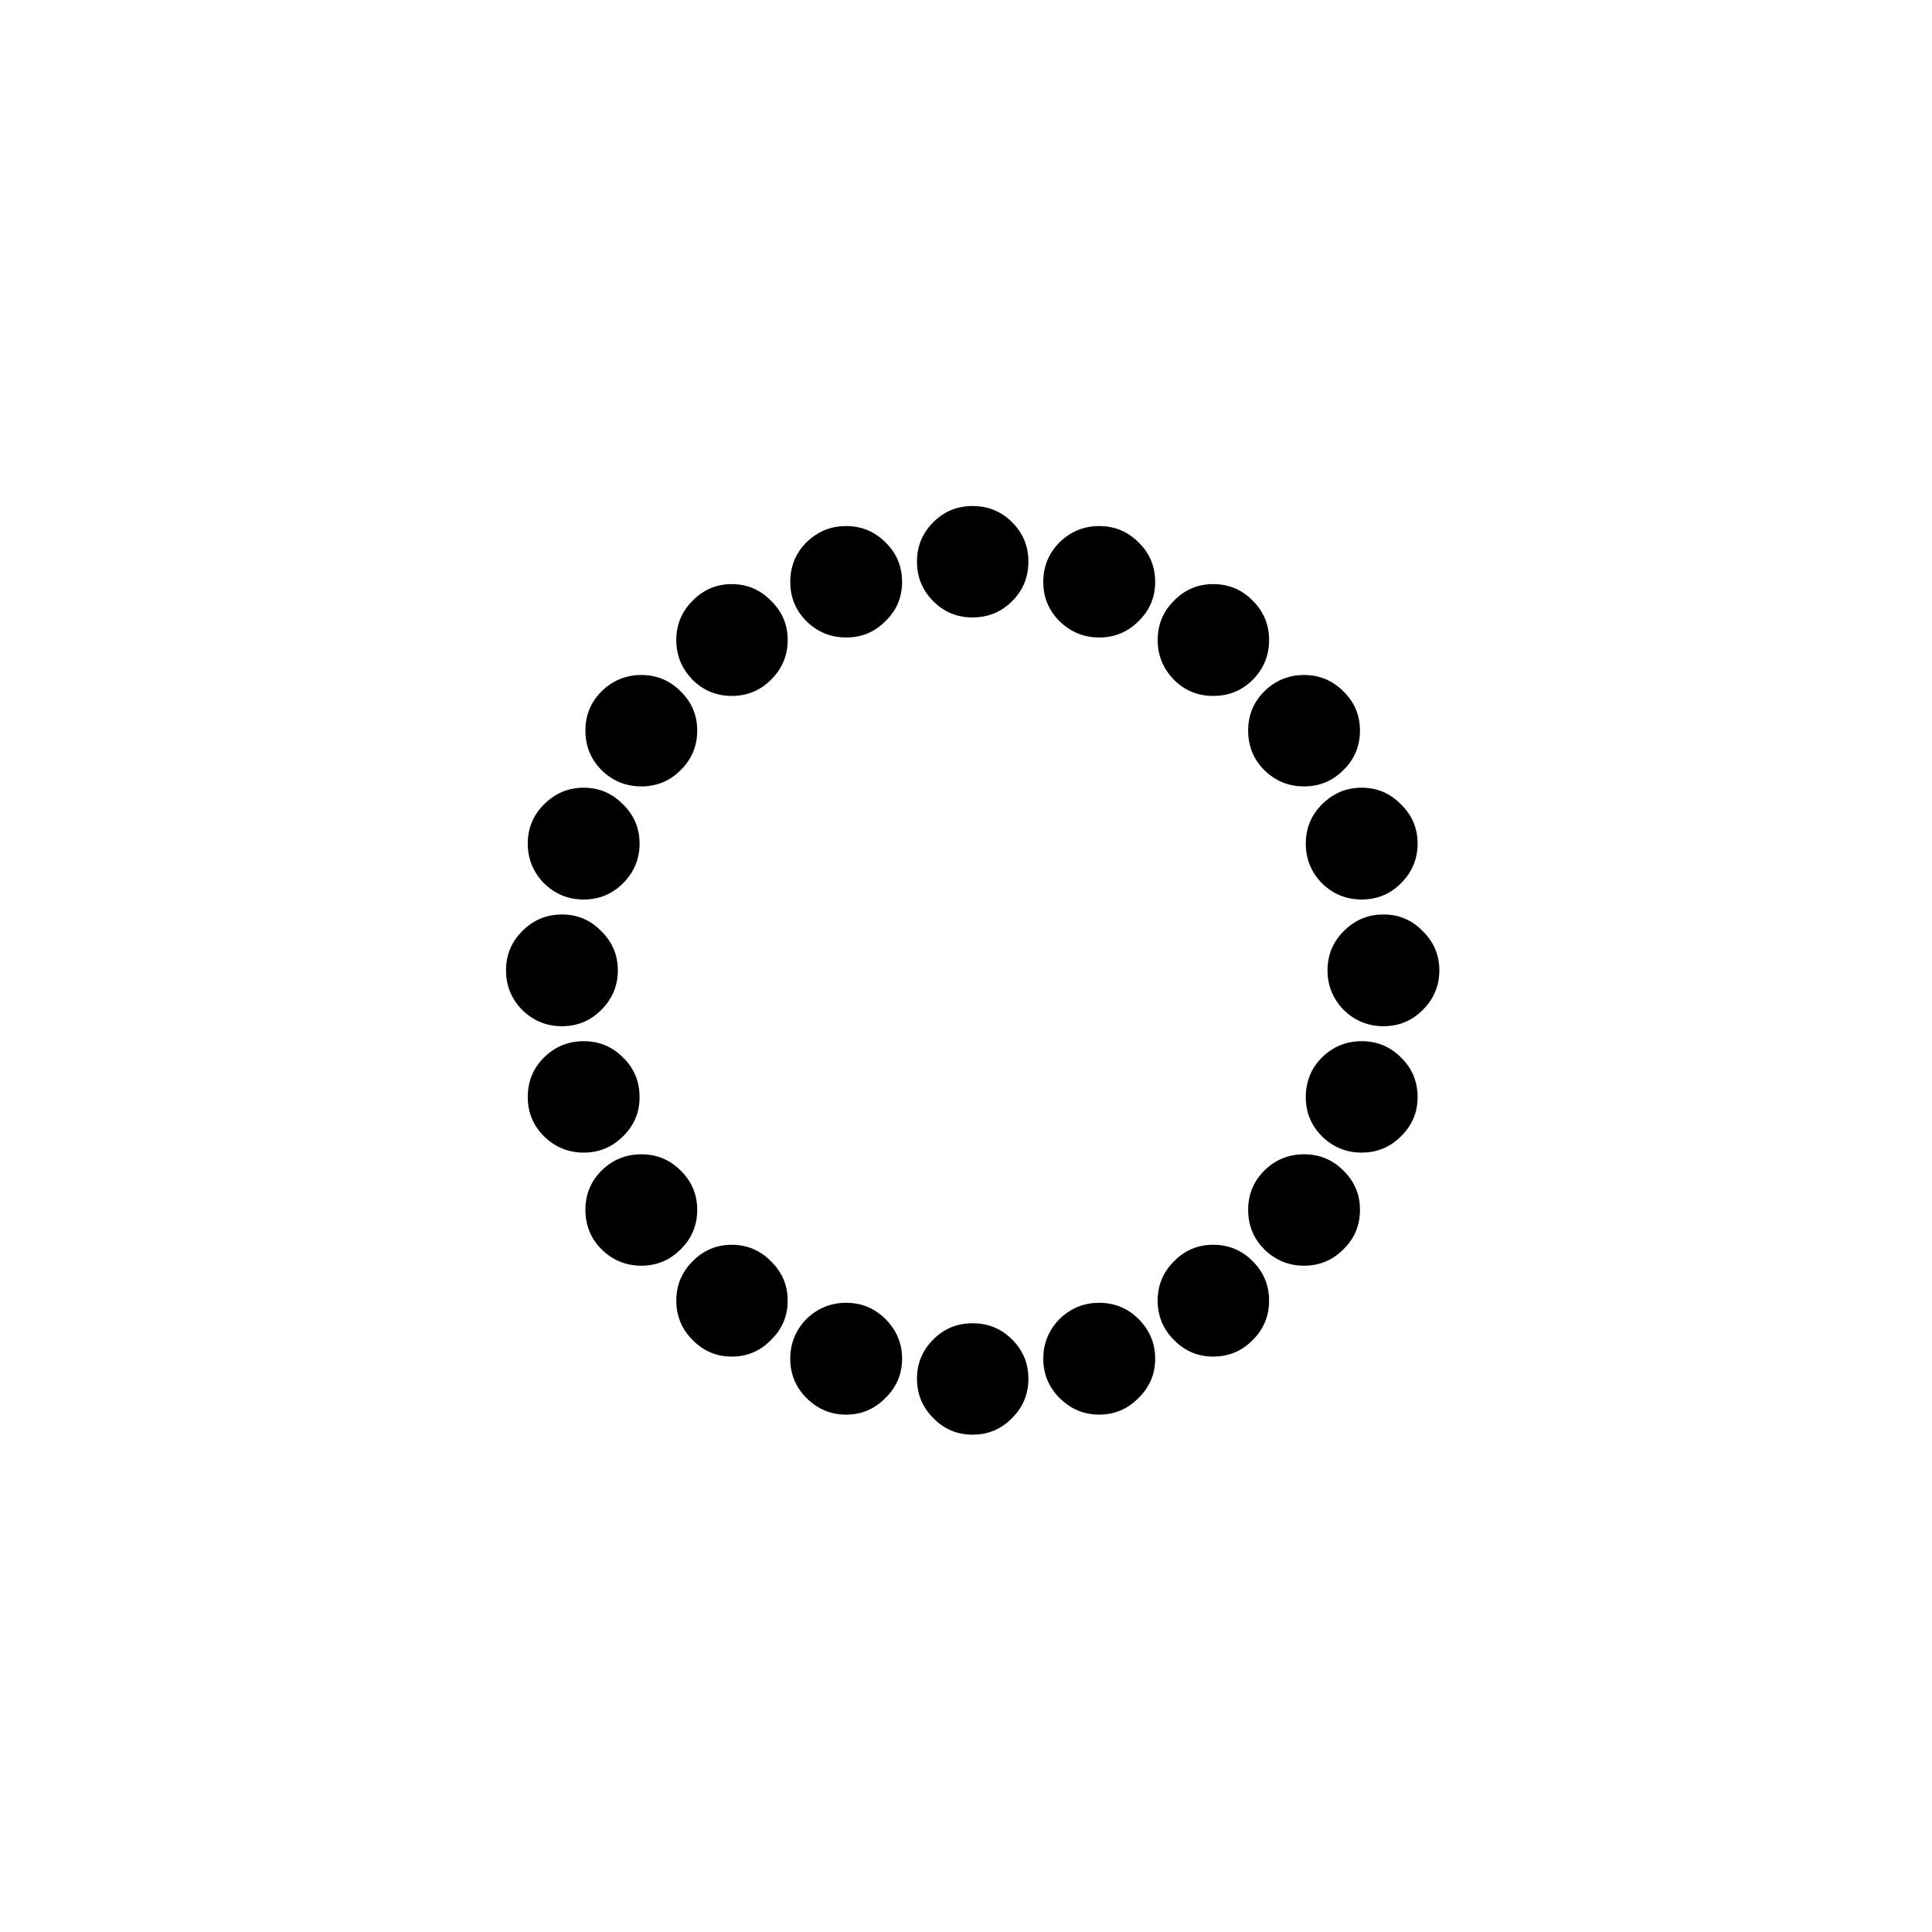
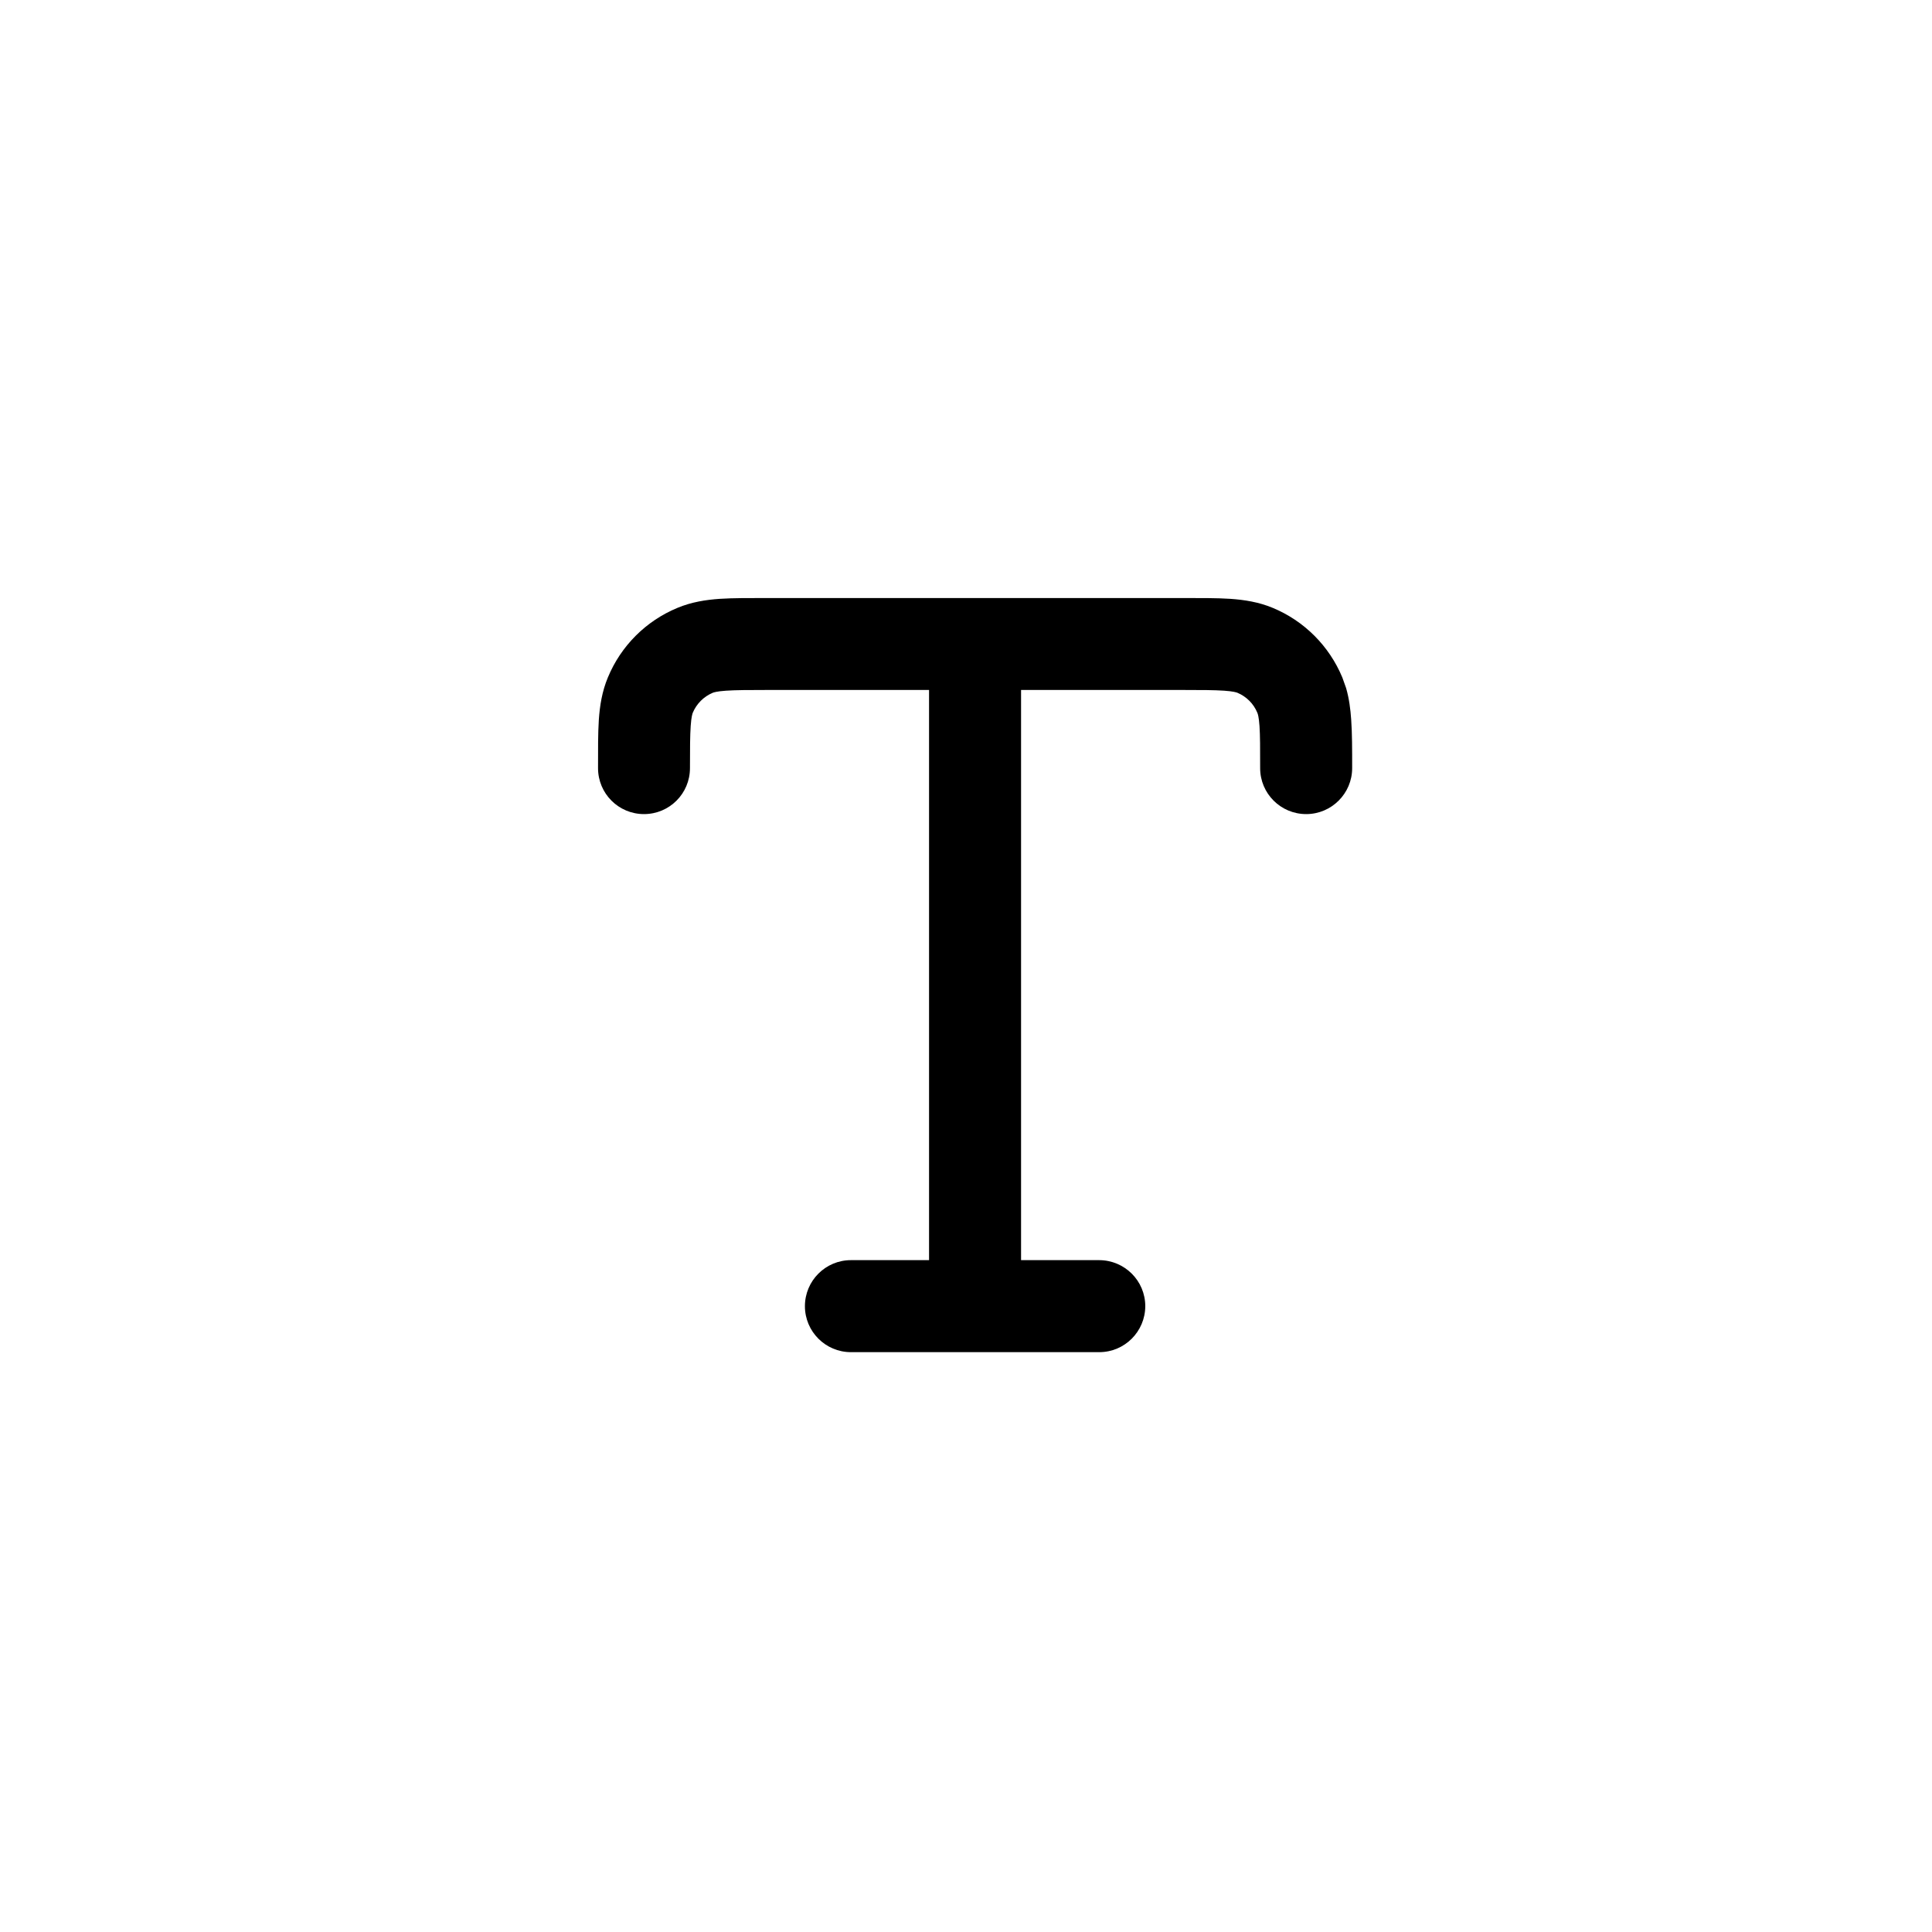
<svg xmlns="http://www.w3.org/2000/svg" viewBox="0 0 24 24" fill="none">
-   <path d="M12.081 7.67C11.89 7.67 11.727 7.603 11.593 7.468C11.459 7.334 11.391 7.17 11.391 6.975C11.391 6.784 11.459 6.622 11.593 6.488C11.727 6.353 11.89 6.286 12.081 6.286C12.275 6.286 12.439 6.353 12.573 6.488C12.708 6.622 12.775 6.784 12.775 6.975C12.775 7.17 12.708 7.334 12.573 7.468C12.439 7.603 12.275 7.67 12.081 7.67ZM13.655 7.919C13.464 7.919 13.3 7.852 13.162 7.717C13.028 7.583 12.96 7.421 12.96 7.23C12.96 7.035 13.028 6.871 13.162 6.737C13.3 6.602 13.464 6.535 13.655 6.535C13.846 6.535 14.008 6.602 14.143 6.737C14.281 6.871 14.35 7.035 14.35 7.23C14.35 7.421 14.281 7.583 14.143 7.717C14.008 7.852 13.846 7.919 13.655 7.919ZM15.07 8.645C14.88 8.645 14.717 8.578 14.583 8.444C14.448 8.306 14.381 8.142 14.381 7.951C14.381 7.76 14.448 7.597 14.583 7.463C14.717 7.325 14.88 7.256 15.07 7.256C15.265 7.256 15.429 7.325 15.563 7.463C15.698 7.597 15.765 7.76 15.765 7.951C15.765 8.142 15.698 8.306 15.563 8.444C15.429 8.578 15.265 8.645 15.07 8.645ZM16.2 9.769C16.009 9.769 15.844 9.702 15.707 9.568C15.572 9.433 15.505 9.269 15.505 9.075C15.505 8.884 15.572 8.721 15.707 8.587C15.844 8.453 16.009 8.385 16.2 8.385C16.39 8.385 16.553 8.453 16.687 8.587C16.825 8.721 16.894 8.884 16.894 9.075C16.894 9.269 16.825 9.433 16.687 9.568C16.553 9.702 16.39 9.769 16.2 9.769ZM16.915 11.174C16.724 11.174 16.56 11.107 16.422 10.973C16.288 10.835 16.221 10.67 16.221 10.479C16.221 10.289 16.288 10.126 16.422 9.992C16.56 9.854 16.724 9.785 16.915 9.785C17.106 9.785 17.269 9.854 17.403 9.992C17.541 10.126 17.61 10.289 17.61 10.479C17.61 10.67 17.541 10.835 17.403 10.973C17.269 11.107 17.106 11.174 16.915 11.174ZM17.186 12.748C16.995 12.748 16.831 12.681 16.693 12.547C16.558 12.409 16.491 12.245 16.491 12.054C16.491 11.863 16.558 11.701 16.693 11.566C16.831 11.428 16.995 11.36 17.186 11.36C17.377 11.36 17.539 11.428 17.673 11.566C17.811 11.701 17.88 11.863 17.88 12.054C17.88 12.245 17.811 12.409 17.673 12.547C17.539 12.681 17.377 12.748 17.186 12.748ZM16.915 14.318C16.724 14.318 16.56 14.251 16.422 14.116C16.288 13.982 16.221 13.819 16.221 13.629C16.221 13.434 16.288 13.27 16.422 13.136C16.56 13.001 16.724 12.934 16.915 12.934C17.106 12.934 17.269 13.001 17.403 13.136C17.541 13.27 17.61 13.434 17.61 13.629C17.61 13.819 17.541 13.982 17.403 14.116C17.269 14.251 17.106 14.318 16.915 14.318ZM16.2 15.723C16.009 15.723 15.844 15.655 15.707 15.521C15.572 15.387 15.505 15.222 15.505 15.028C15.505 14.837 15.572 14.675 15.707 14.54C15.844 14.406 16.009 14.339 16.2 14.339C16.39 14.339 16.553 14.406 16.687 14.54C16.825 14.675 16.894 14.837 16.894 15.028C16.894 15.222 16.825 15.387 16.687 15.521C16.553 15.655 16.39 15.723 16.2 15.723ZM15.07 16.852C14.88 16.852 14.717 16.783 14.583 16.645C14.448 16.511 14.381 16.348 14.381 16.157C14.381 15.966 14.448 15.804 14.583 15.669C14.717 15.532 14.88 15.463 15.07 15.463C15.265 15.463 15.429 15.532 15.563 15.669C15.698 15.804 15.765 15.966 15.765 16.157C15.765 16.348 15.698 16.511 15.563 16.645C15.429 16.783 15.265 16.852 15.07 16.852ZM13.655 17.573C13.464 17.573 13.3 17.504 13.162 17.366C13.028 17.232 12.96 17.069 12.96 16.878C12.96 16.687 13.028 16.523 13.162 16.385C13.3 16.251 13.464 16.184 13.655 16.184C13.846 16.184 14.008 16.251 14.143 16.385C14.281 16.523 14.35 16.687 14.35 16.878C14.35 17.069 14.281 17.232 14.143 17.366C14.008 17.504 13.846 17.573 13.655 17.573ZM12.081 17.822C11.89 17.822 11.727 17.753 11.593 17.615C11.459 17.481 11.391 17.318 11.391 17.127C11.391 16.936 11.459 16.774 11.593 16.64C11.727 16.505 11.89 16.438 12.081 16.438C12.275 16.438 12.439 16.505 12.573 16.64C12.708 16.774 12.775 16.936 12.775 17.127C12.775 17.318 12.708 17.481 12.573 17.615C12.439 17.753 12.275 17.822 12.081 17.822ZM10.511 17.573C10.32 17.573 10.156 17.504 10.018 17.366C9.884 17.232 9.817 17.069 9.817 16.878C9.817 16.687 9.884 16.523 10.018 16.385C10.156 16.251 10.32 16.184 10.511 16.184C10.702 16.184 10.865 16.251 10.999 16.385C11.137 16.523 11.206 16.687 11.206 16.878C11.206 17.069 11.137 17.232 10.999 17.366C10.865 17.504 10.702 17.573 10.511 17.573ZM9.091 16.852C8.9 16.852 8.737 16.783 8.603 16.645C8.469 16.511 8.401 16.348 8.401 16.157C8.401 15.966 8.469 15.804 8.603 15.669C8.737 15.532 8.9 15.463 9.091 15.463C9.281 15.463 9.444 15.532 9.578 15.669C9.716 15.804 9.785 15.966 9.785 16.157C9.785 16.348 9.716 16.511 9.578 16.645C9.444 16.783 9.281 16.852 9.091 16.852ZM7.967 15.723C7.776 15.723 7.611 15.655 7.474 15.521C7.339 15.387 7.272 15.222 7.272 15.028C7.272 14.837 7.339 14.675 7.474 14.54C7.611 14.406 7.776 14.339 7.967 14.339C8.158 14.339 8.32 14.406 8.454 14.54C8.592 14.675 8.661 14.837 8.661 15.028C8.661 15.222 8.592 15.387 8.454 15.521C8.32 15.655 8.158 15.723 7.967 15.723ZM7.251 14.318C7.06 14.318 6.896 14.251 6.758 14.116C6.624 13.982 6.556 13.819 6.556 13.629C6.556 13.434 6.624 13.27 6.758 13.136C6.896 13.001 7.06 12.934 7.251 12.934C7.442 12.934 7.604 13.001 7.739 13.136C7.877 13.27 7.945 13.434 7.945 13.629C7.945 13.819 7.877 13.982 7.739 14.116C7.604 14.251 7.442 14.318 7.251 14.318ZM6.981 12.748C6.79 12.748 6.625 12.681 6.488 12.547C6.353 12.409 6.286 12.245 6.286 12.054C6.286 11.863 6.353 11.701 6.488 11.566C6.625 11.428 6.79 11.36 6.981 11.36C7.171 11.36 7.334 11.428 7.468 11.566C7.606 11.701 7.675 11.863 7.675 12.054C7.675 12.245 7.606 12.409 7.468 12.547C7.334 12.681 7.171 12.748 6.981 12.748ZM7.251 11.174C7.06 11.174 6.896 11.107 6.758 10.973C6.624 10.835 6.556 10.67 6.556 10.479C6.556 10.289 6.624 10.126 6.758 9.992C6.896 9.854 7.06 9.785 7.251 9.785C7.442 9.785 7.604 9.854 7.739 9.992C7.877 10.126 7.945 10.289 7.945 10.479C7.945 10.67 7.877 10.835 7.739 10.973C7.604 11.107 7.442 11.174 7.251 11.174ZM7.967 9.769C7.776 9.769 7.611 9.702 7.474 9.568C7.339 9.433 7.272 9.269 7.272 9.075C7.272 8.884 7.339 8.721 7.474 8.587C7.611 8.453 7.776 8.385 7.967 8.385C8.158 8.385 8.32 8.453 8.454 8.587C8.592 8.721 8.661 8.884 8.661 9.075C8.661 9.269 8.592 9.433 8.454 9.568C8.32 9.702 8.158 9.769 7.967 9.769ZM9.091 8.645C8.9 8.645 8.737 8.578 8.603 8.444C8.469 8.306 8.401 8.142 8.401 7.951C8.401 7.76 8.469 7.597 8.603 7.463C8.737 7.325 8.9 7.256 9.091 7.256C9.281 7.256 9.444 7.325 9.578 7.463C9.716 7.597 9.785 7.76 9.785 7.951C9.785 8.142 9.716 8.306 9.578 8.444C9.444 8.578 9.281 8.645 9.091 8.645ZM10.511 7.919C10.32 7.919 10.156 7.852 10.018 7.717C9.884 7.583 9.817 7.421 9.817 7.23C9.817 7.035 9.884 6.871 10.018 6.737C10.156 6.602 10.32 6.535 10.511 6.535C10.702 6.535 10.865 6.602 10.999 6.737C11.137 6.871 11.206 7.035 11.206 7.23C11.206 7.421 11.137 7.583 10.999 7.717C10.865 7.852 10.702 7.919 10.511 7.919Z" fill="currentColor" />
+   <path d="M14.683 7.429C14.914 7.429 15.117 7.428 15.284 7.439C15.457 7.451 15.634 7.478 15.81 7.551C16.201 7.713 16.512 8.024 16.675 8.416L16.722 8.548C16.76 8.68 16.776 8.811 16.785 8.94C16.797 9.108 16.797 9.31 16.797 9.542C16.797 9.857 16.541 10.113 16.226 10.113C15.91 10.113 15.654 9.858 15.654 9.542C15.654 9.295 15.654 9.138 15.646 9.019C15.638 8.905 15.625 8.867 15.619 8.854C15.573 8.742 15.484 8.653 15.372 8.606C15.359 8.601 15.321 8.588 15.207 8.58C15.088 8.572 14.93 8.571 14.683 8.571H12.684V15.654H13.655C13.971 15.655 14.227 15.91 14.227 16.226C14.226 16.541 13.971 16.797 13.655 16.797H10.57C10.255 16.797 9.999 16.541 9.999 16.226C9.999 15.91 10.255 15.654 10.57 15.654H11.541V8.571H9.542C9.295 8.571 9.138 8.572 9.019 8.58C8.904 8.588 8.867 8.601 8.854 8.606C8.742 8.653 8.653 8.742 8.606 8.854C8.601 8.867 8.588 8.904 8.58 9.019C8.572 9.138 8.571 9.295 8.571 9.542C8.571 9.858 8.316 10.113 8 10.113C7.684 10.113 7.429 9.858 7.429 9.542C7.429 9.31 7.428 9.108 7.439 8.94C7.451 8.768 7.478 8.592 7.551 8.416C7.713 8.024 8.024 7.713 8.416 7.551C8.592 7.478 8.768 7.451 8.94 7.439C9.108 7.428 9.31 7.429 9.542 7.429H14.683Z" fill="currentColor" />
</svg>
